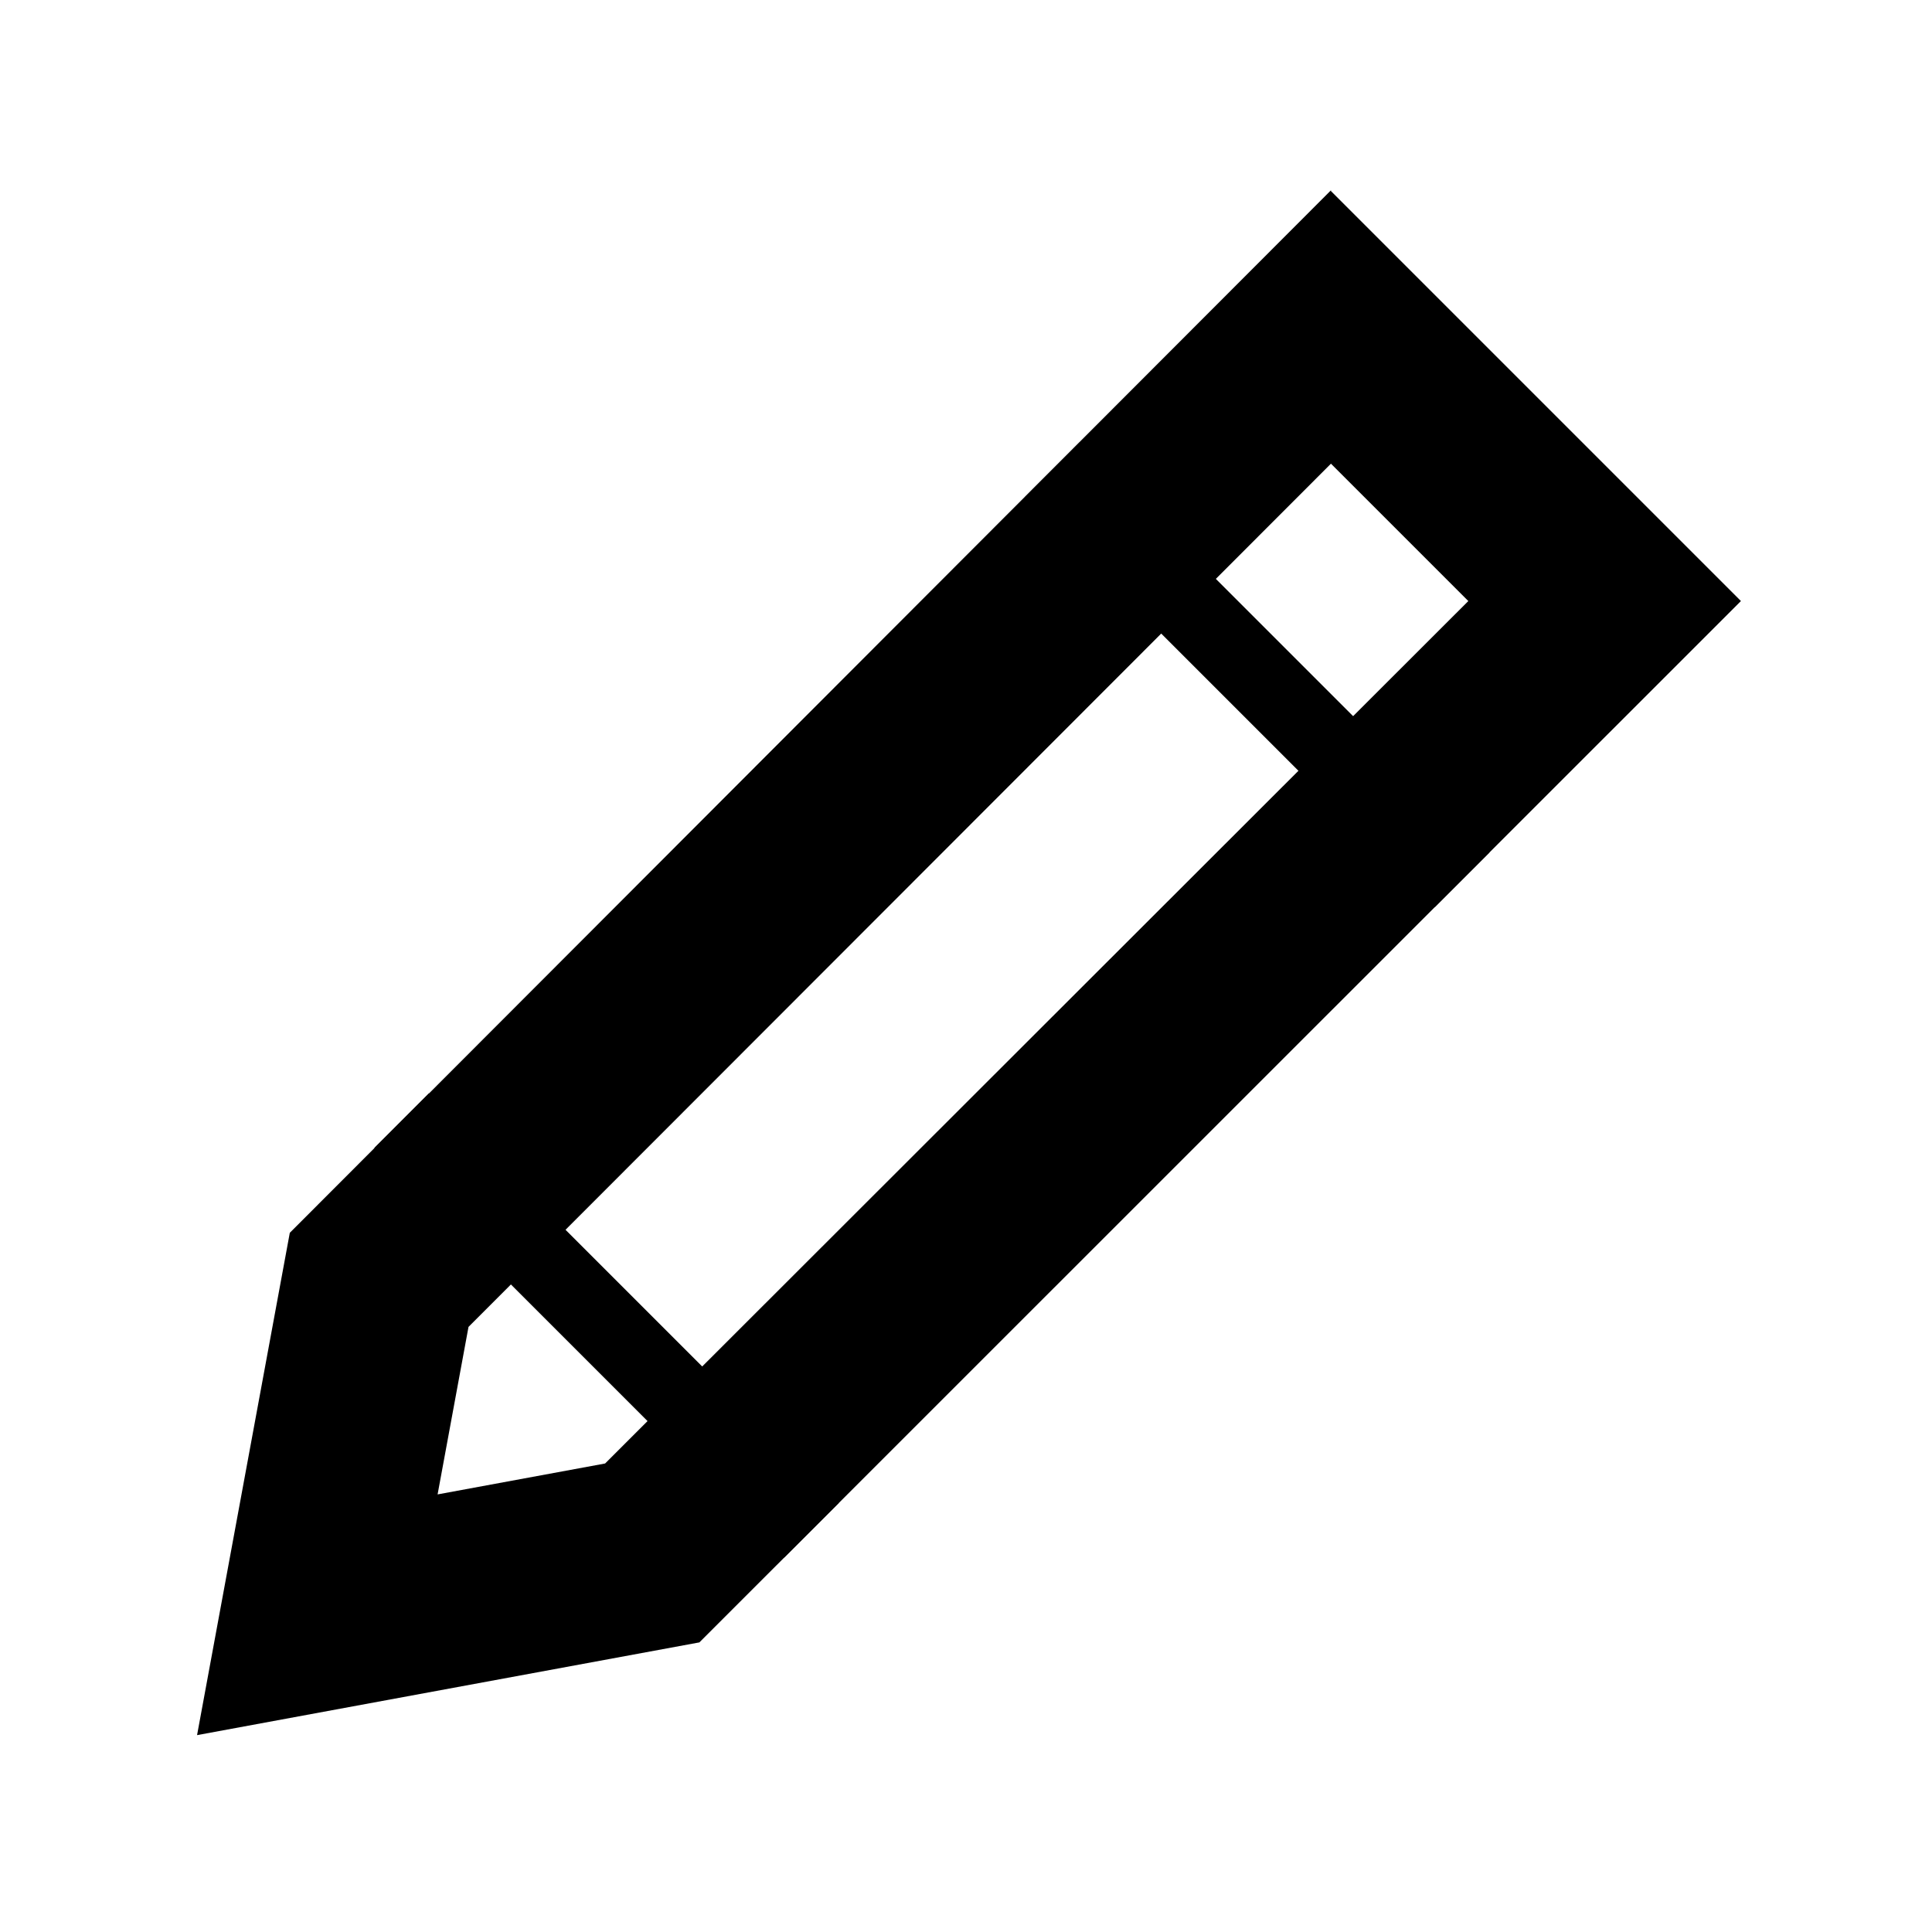
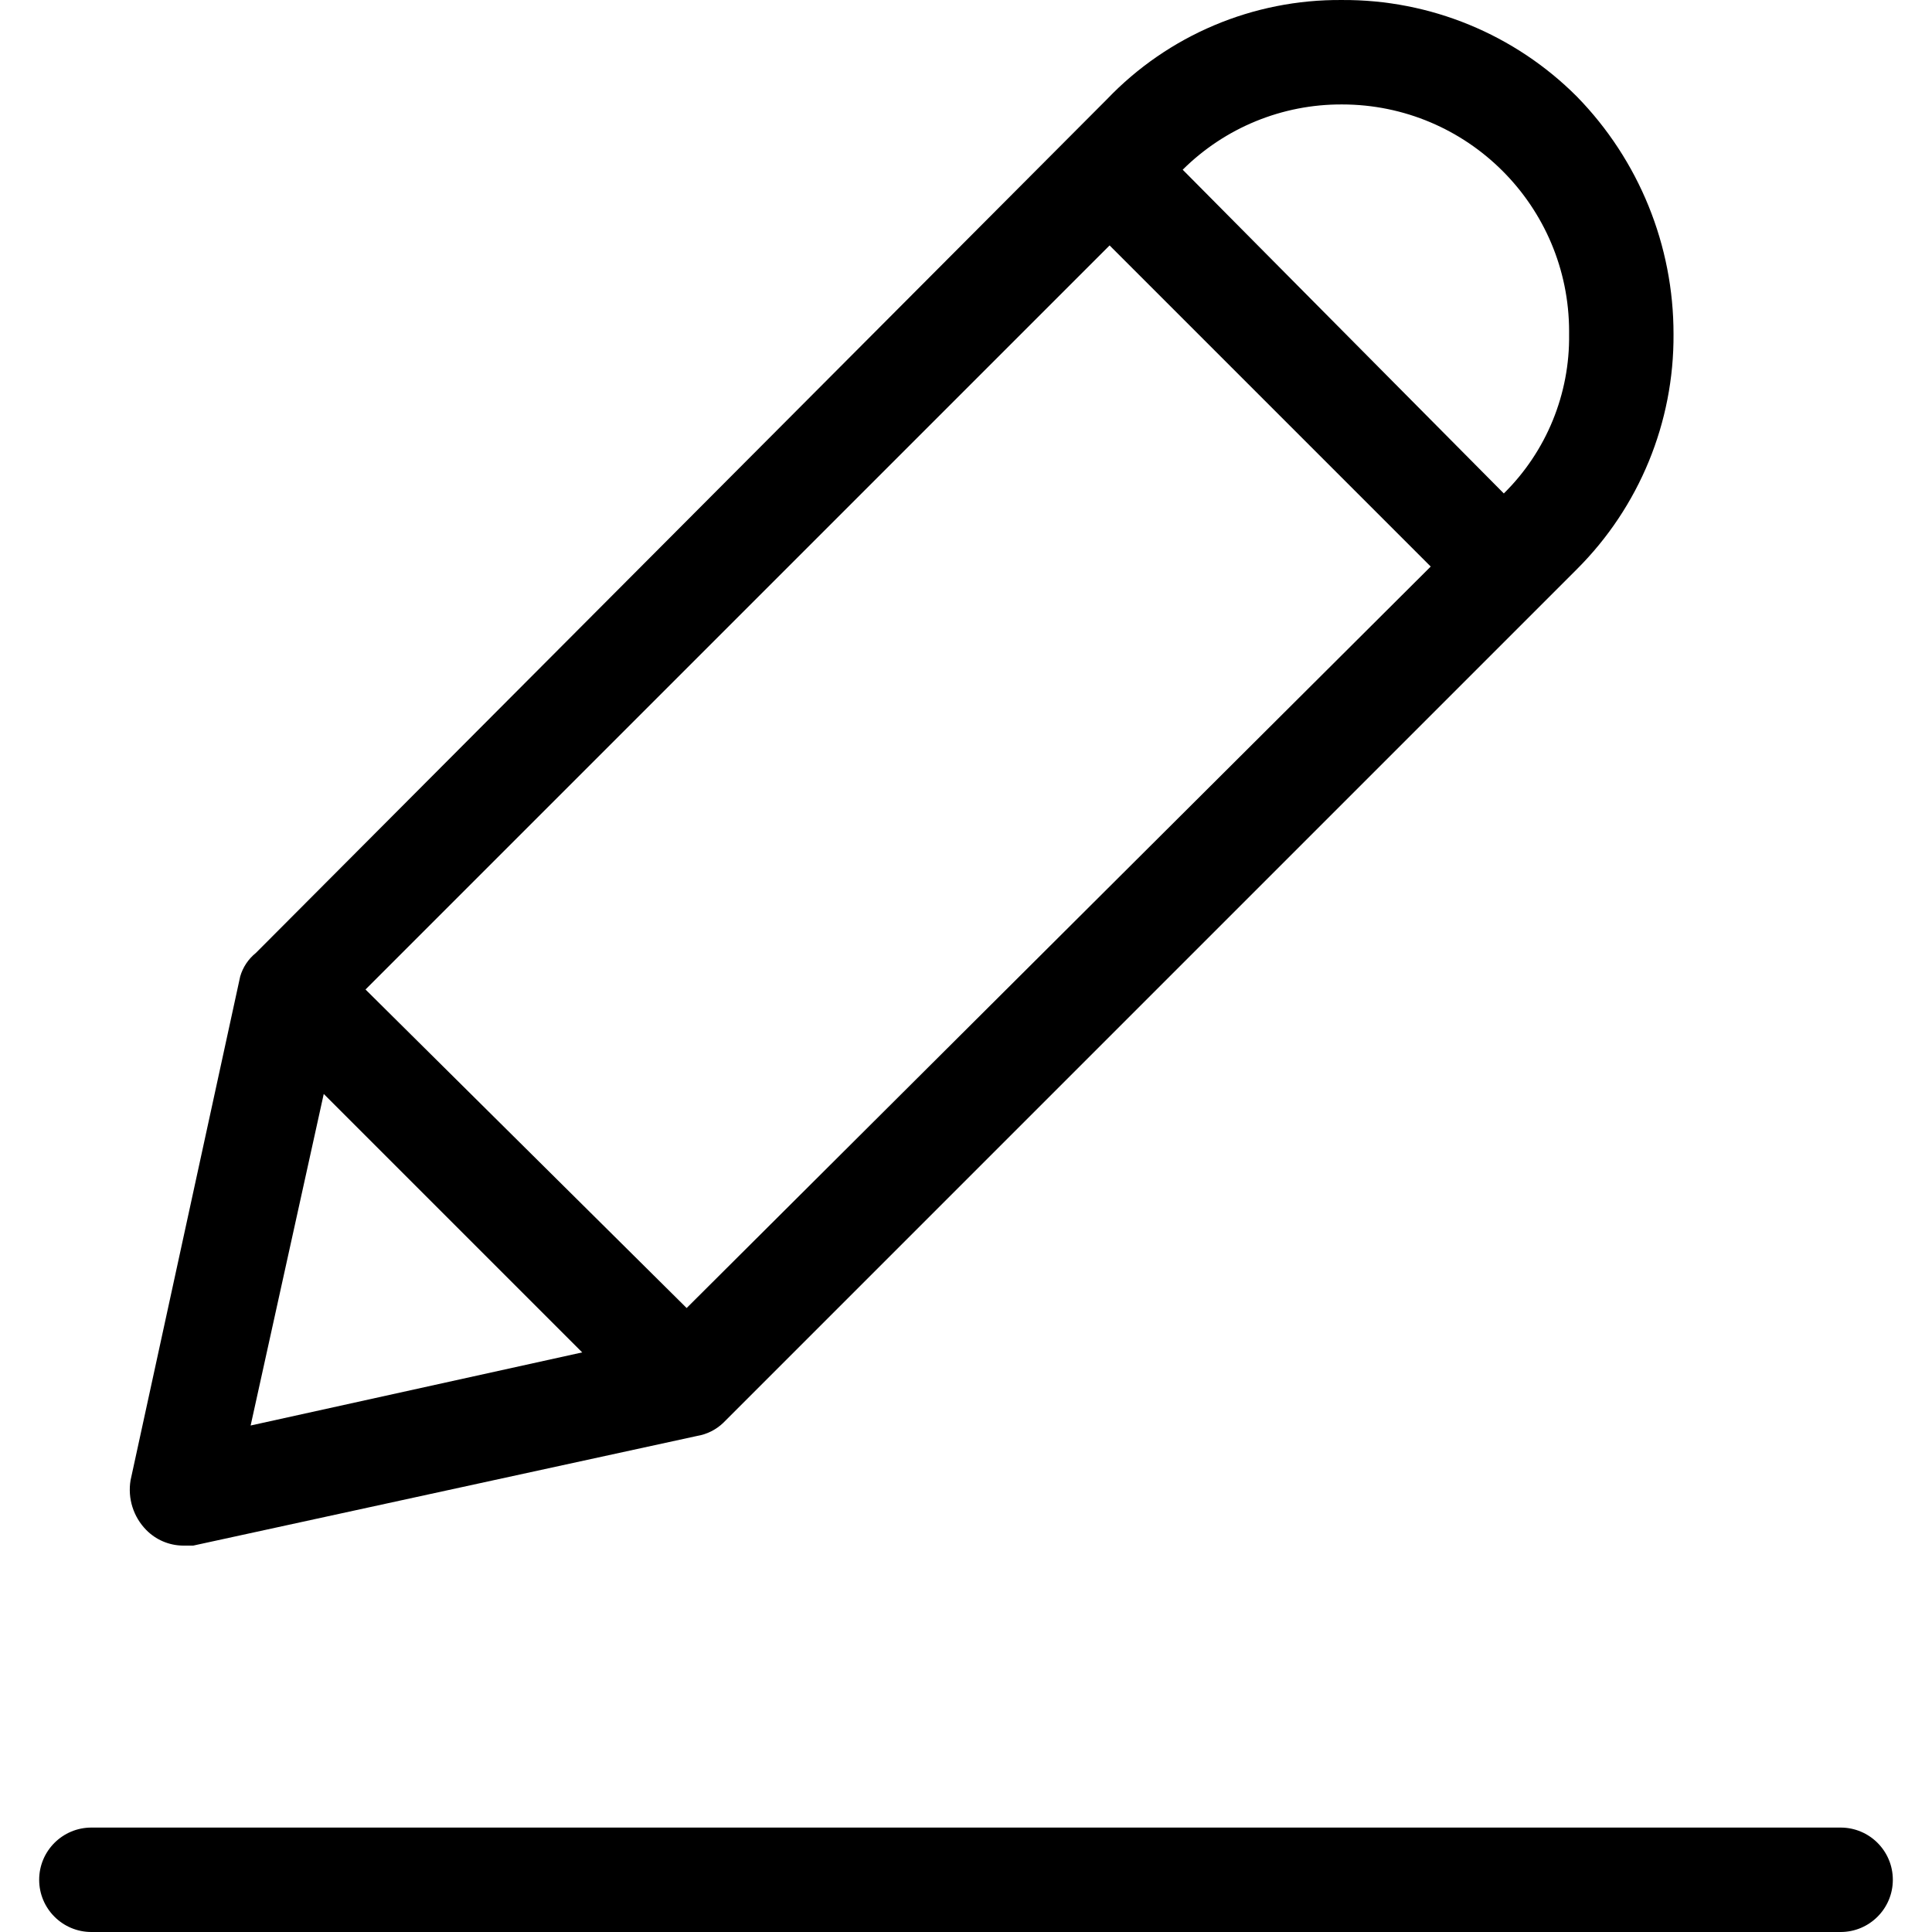
- <svg xmlns="http://www.w3.org/2000/svg" viewBox="0 0 100 100" class="icon">
-   <defs>
-     <style>.stroke-thin-center{fill:none;stroke:#000;stroke-miterlimit:10;stroke-width:4px;}</style>
-   </defs>
-   <path d="M68.89,24,76,31.11,31.32,75.75l-8.67,1.6,1.6-8.67L68.89,24m0-14.15L15,63.81l-4.8,26,26-4.8L90.11,31.11,68.89,9.89Z" />
-   <line class="stroke-thin-center" x1="75.68" y1="45.54" x2="54.46" y2="24.32" />
-   <line class="stroke-thin-center" x1="42" y1="79.21" x2="20.79" y2="58" />
+ <svg xmlns="http://www.w3.org/2000/svg" version="1.1" id="Capa_1" x="0px" y="0px" viewBox="0 0 386.615 386.615" style="enable-background:new 0 0 386.615 386.615;" xml:space="preserve">
+   <g>
+     <g>
+       <g>
+         <path d="M36.573,309.292h2.09l100.833-21.943c1.964-0.327,3.784-1.237,5.224-2.612L315.56,113.896     c12.48-12.453,19.443-29.391,19.331-47.02c0.023-17.766-6.917-34.833-19.331-47.543C303.108,6.853,286.17-0.11,268.54,0.003     c-17.742-0.157-34.76,7.028-47.02,19.853L51.201,190.696c-1.502,1.209-2.597,2.85-3.135,4.702L26.124,296.231     c-0.599,3.62,0.565,7.308,3.135,9.927C31.188,308.126,33.817,309.253,36.573,309.292z M268.54,20.901     c25.103-0.002,45.454,20.347,45.456,45.45c0,0.175-0.001,0.35-0.003,0.525c0.171,11.959-4.547,23.47-13.061,31.869     l-64.261-64.784C245.137,25.548,256.604,20.848,268.54,20.901z M222.042,49.113l64.261,64.261L137.405,261.749l-64.261-63.739     L222.042,49.113z M64.785,218.909l51.722,51.722L50.156,285.26L64.785,218.909z" />
+         <path d="M368.328,365.717H18.287c-5.771,0-10.449,4.678-10.449,10.449s4.678,10.449,10.449,10.449h350.041     c5.771,0,10.449-4.678,10.449-10.449S374.099,365.717,368.328,365.717z" />
+       </g>
+     </g>
+   </g>
+   <g>
+ </g>
+   <g>
+ </g>
+   <g>
+ </g>
+   <g>
+ </g>
+   <g>
+ </g>
+   <g>
+ </g>
+   <g>
+ </g>
+   <g>
+ </g>
+   <g>
+ </g>
+   <g>
+ </g>
+   <g>
+ </g>
+   <g>
+ </g>
+   <g>
+ </g>
+   <g>
+ </g>
+   <g>
+ </g>
</svg>
